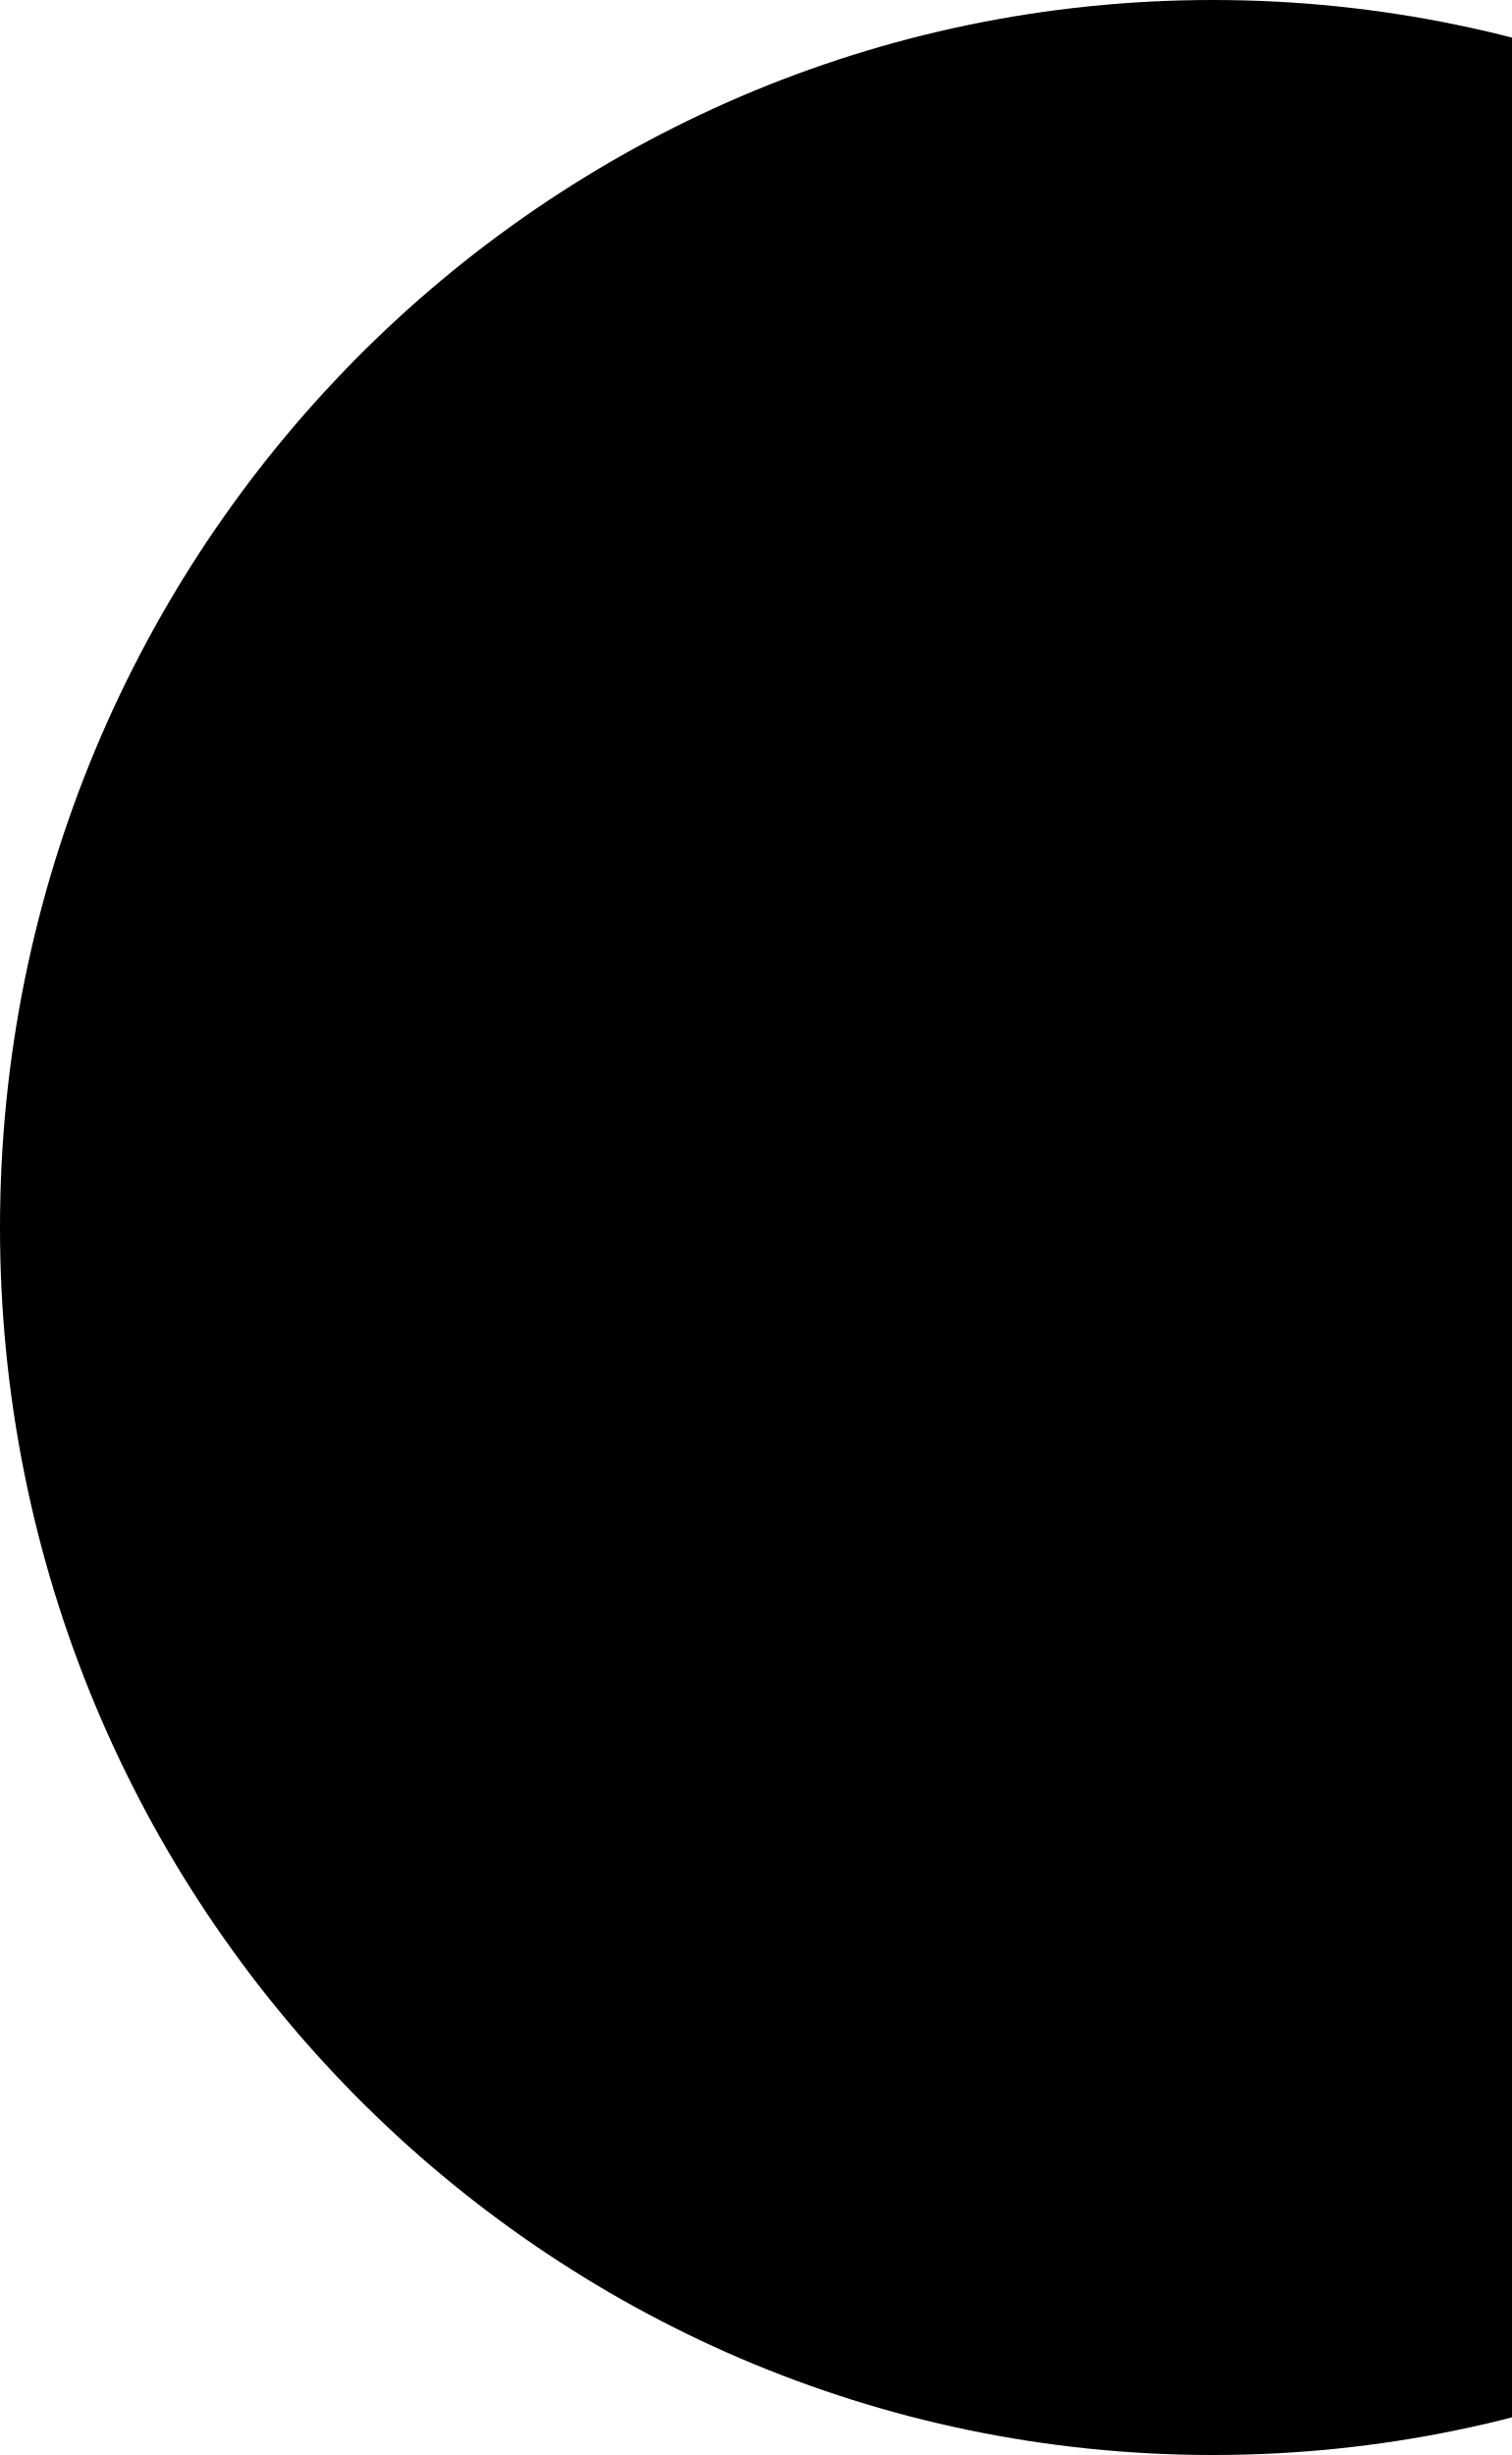
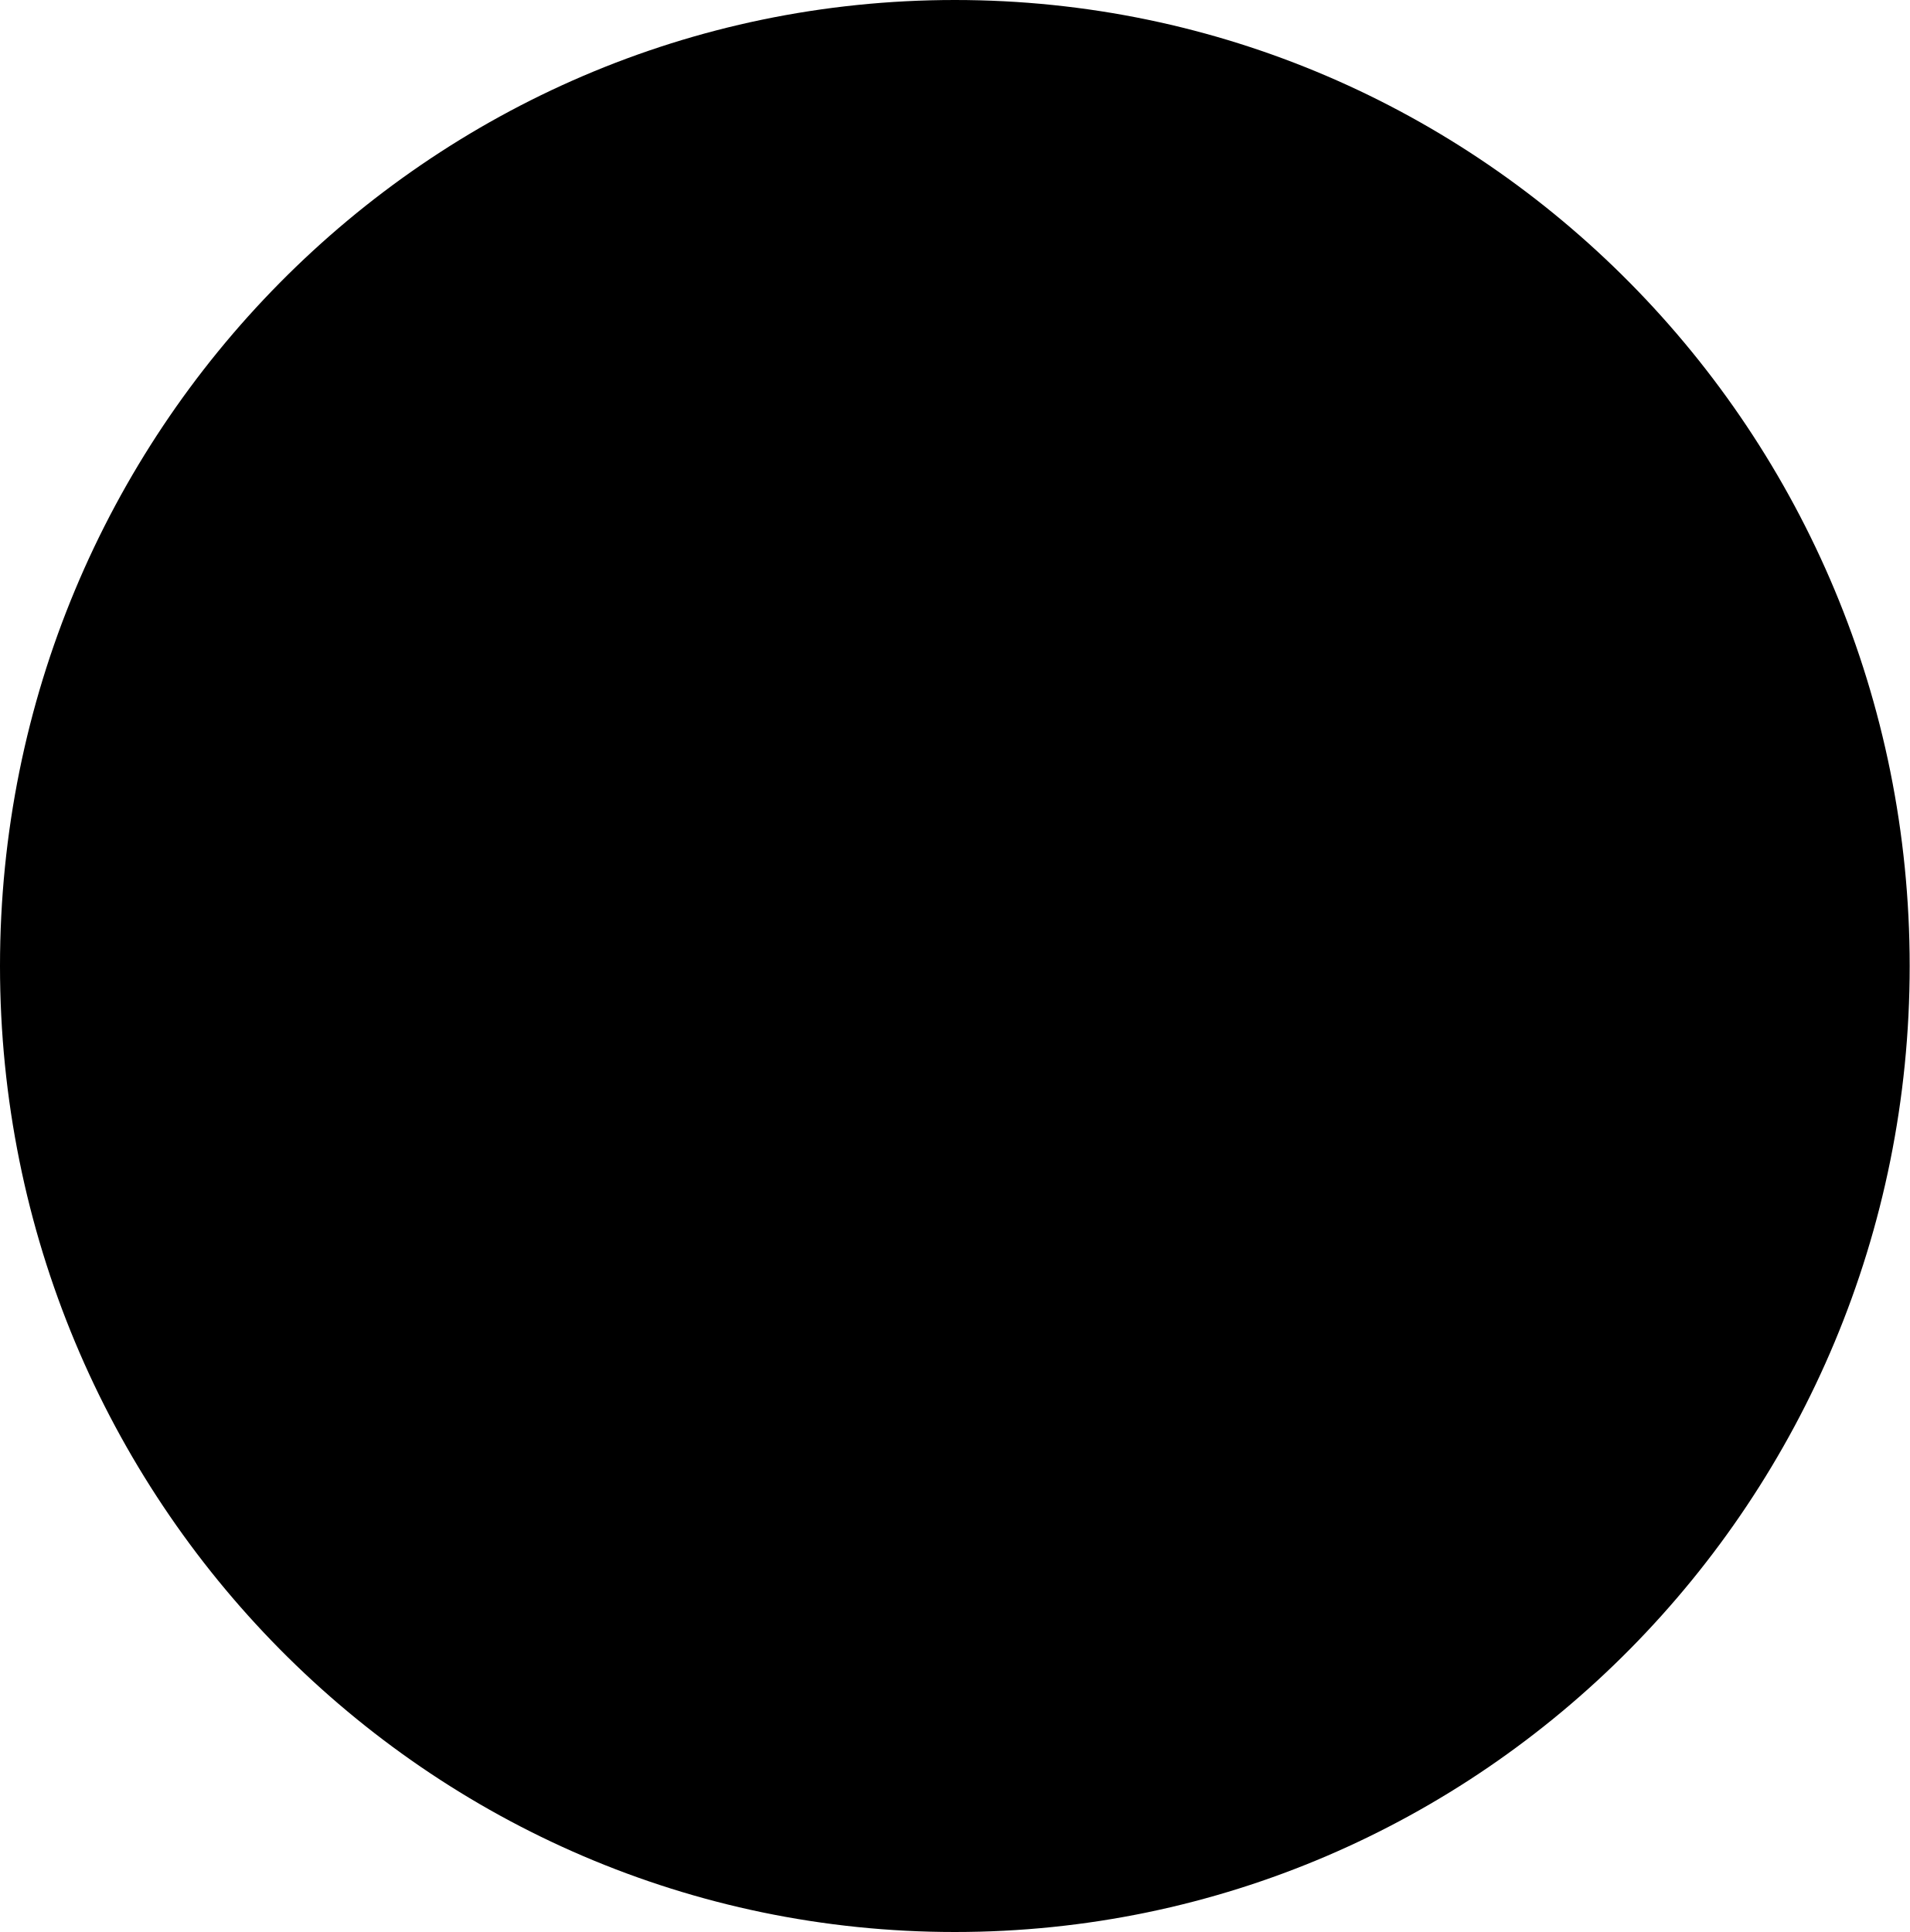
- <svg xmlns="http://www.w3.org/2000/svg" width="157px" height="255px" viewBox="0 0 157 255" version="1.1">
+ <svg xmlns="http://www.w3.org/2000/svg" width="252px" height="255px" viewBox="0 0 252 255" version="1.1">
  <g id="templates" stroke="none" stroke-width="1" fill="none" fill-rule="evenodd">
-     <g id="homepage" transform="translate(-163, -9613)" fill="#000000">
-       <g id="sign-up-stack" transform="translate(0, 8952)">
-         <ellipse id="Oval" cx="289" cy="788.5" rx="126" ry="127.5" />
-       </g>
-     </g>
+     <ellipse id="Oval" fill="#000000" cx="126" cy="127.5" rx="126" ry="127.5" />
  </g>
</svg>
